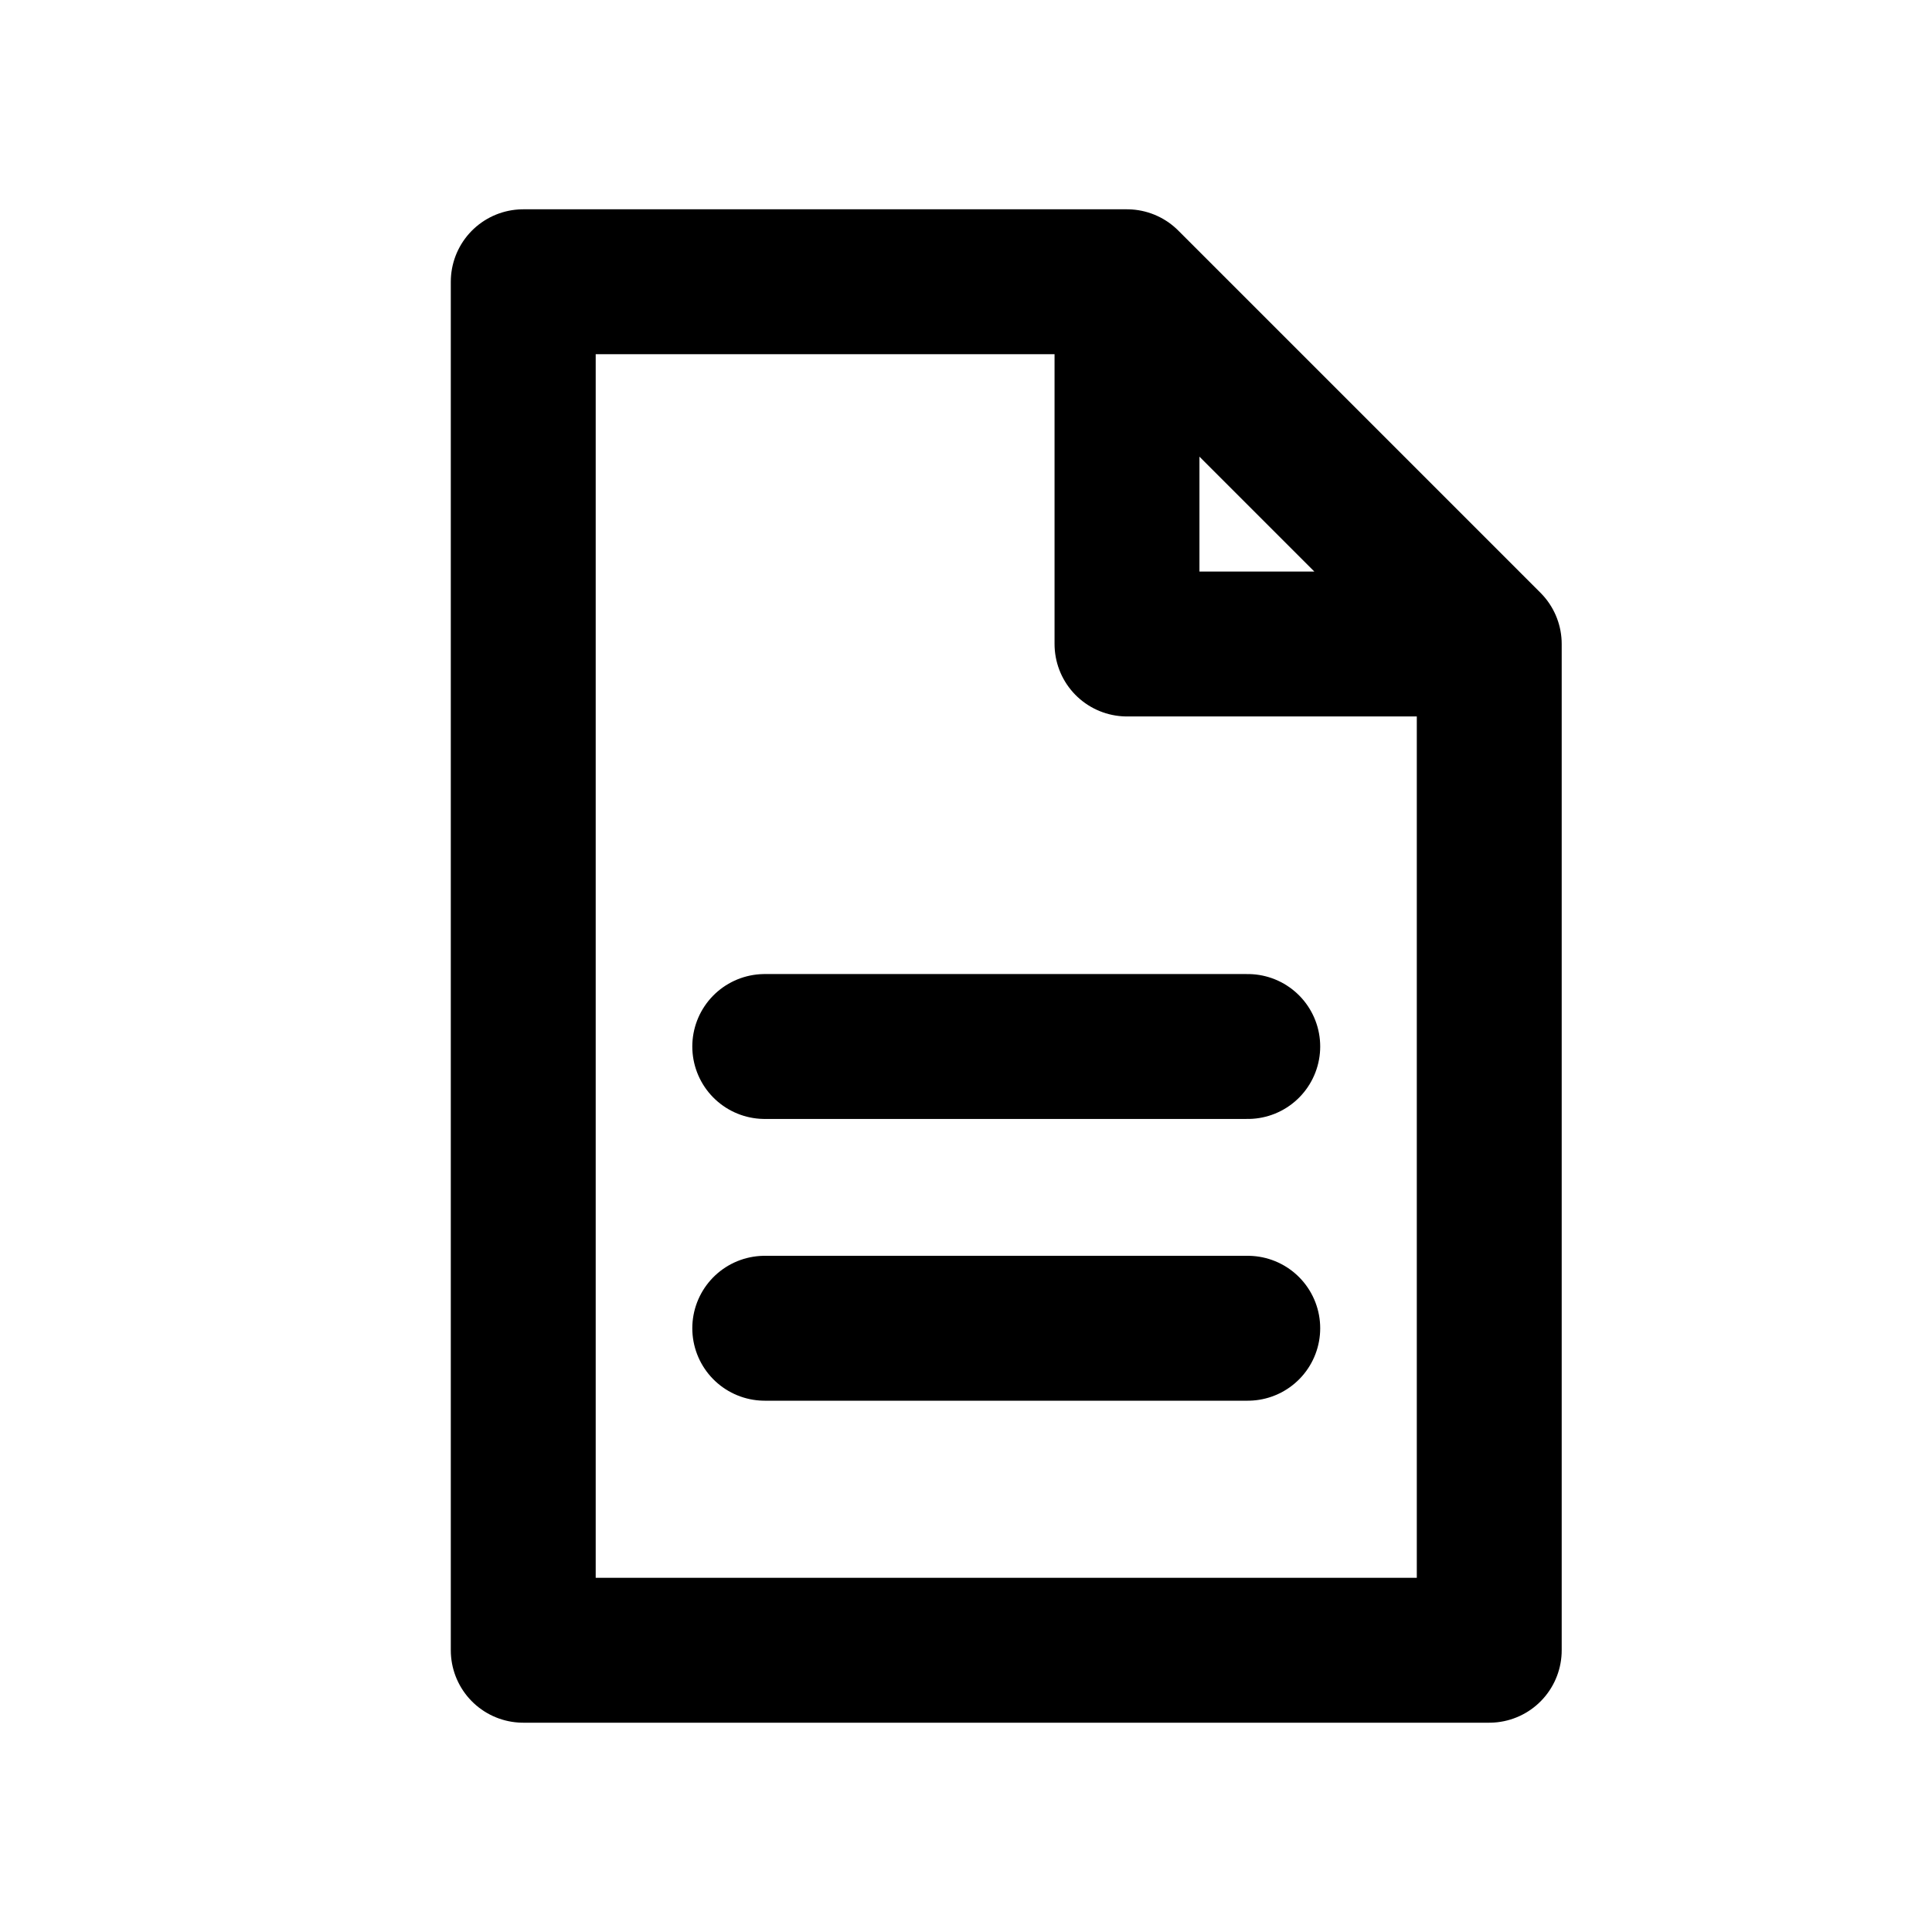
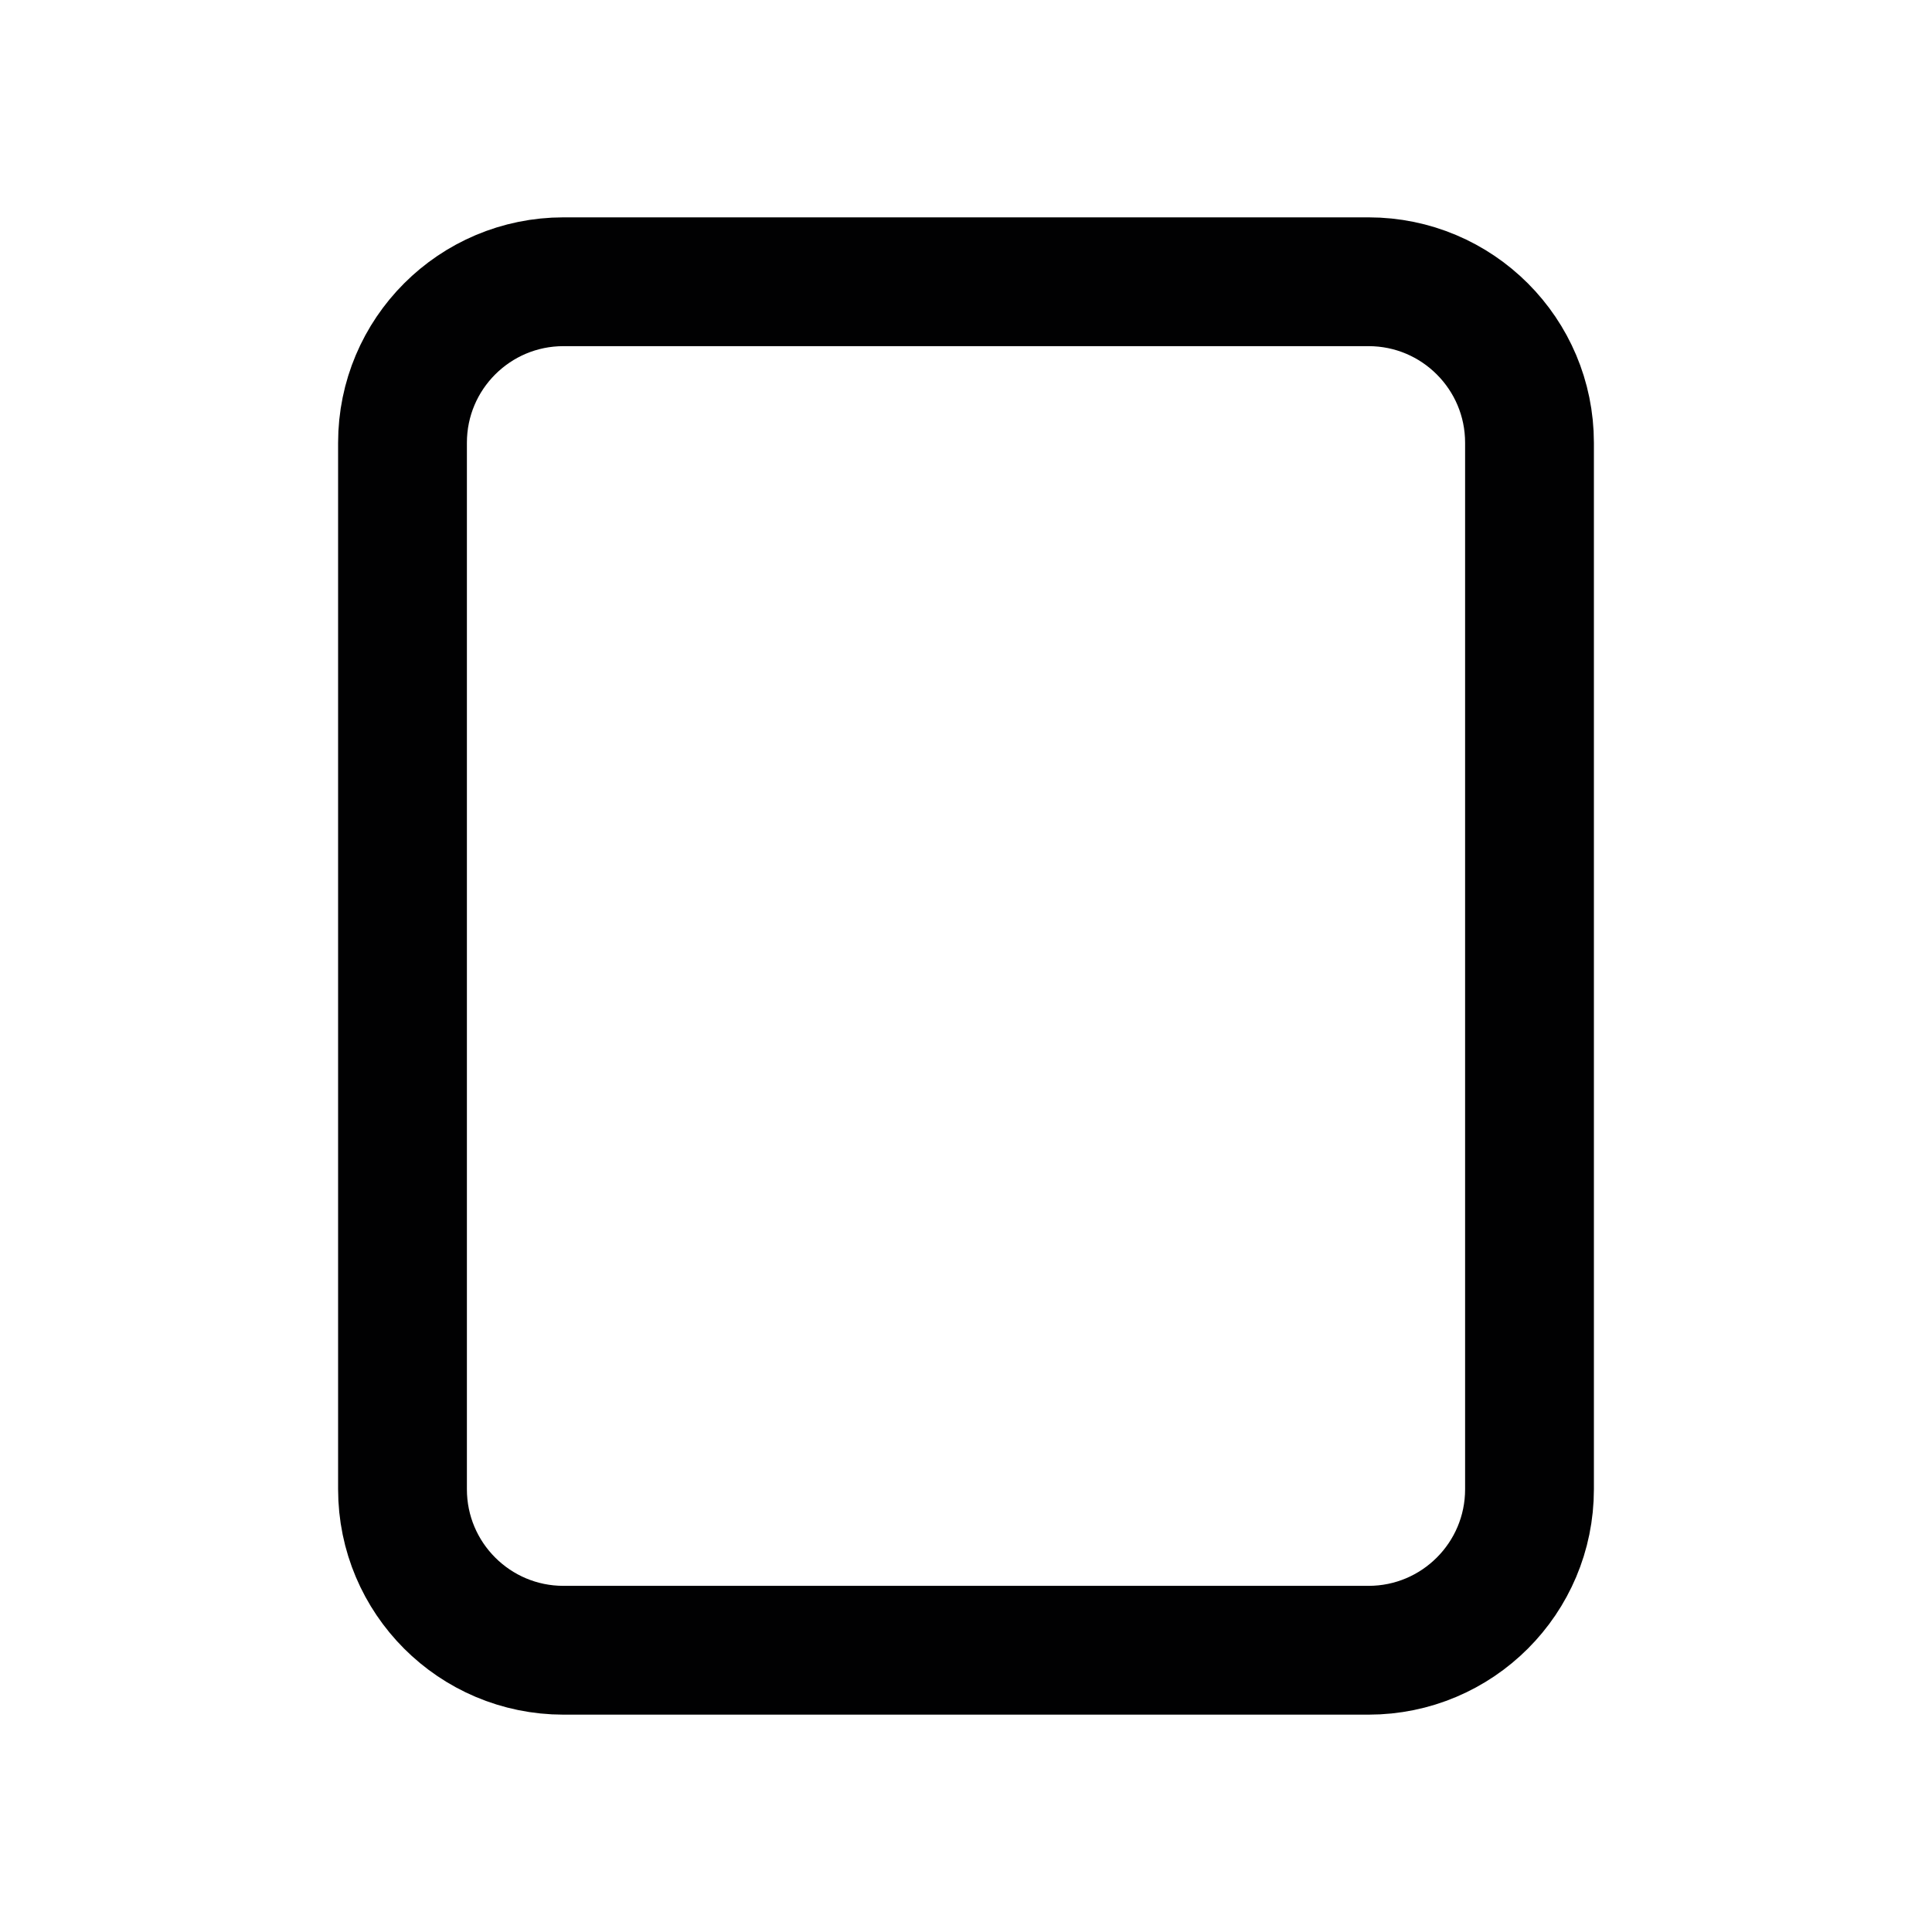
- <svg xmlns="http://www.w3.org/2000/svg" width="24" height="24" viewBox="0 0 24 24">
-   <path d="M6.5,3.5 H14 L18.5,8 V20.5 H6.5 Z M14,3.5 V8 H18.5 M9.5,13 H15.5 M9.5,16.5 H15.5" fill="none" stroke="currentColor" stroke-width="1.8" stroke-linecap="round" stroke-linejoin="round" />
+ <svg xmlns="http://www.w3.org/2000/svg" width="24" height="24" viewBox="0 0 24 24" fill="none" stroke="#010102" stroke-width="1.6" stroke-linecap="round" stroke-linejoin="round" color="#E8405A">
+   <path d="M7,3.5h10a2,2 0 0,1 2,2v13a2,2 0 0,1 -2,2H7a2,2 0 0,1 -2,-2v-13a2,2 0 0,1 2,-2z" fill="none" stroke="#010102" stroke-width="1.6" stroke-linecap="round" stroke-linejoin="round" />
</svg>
